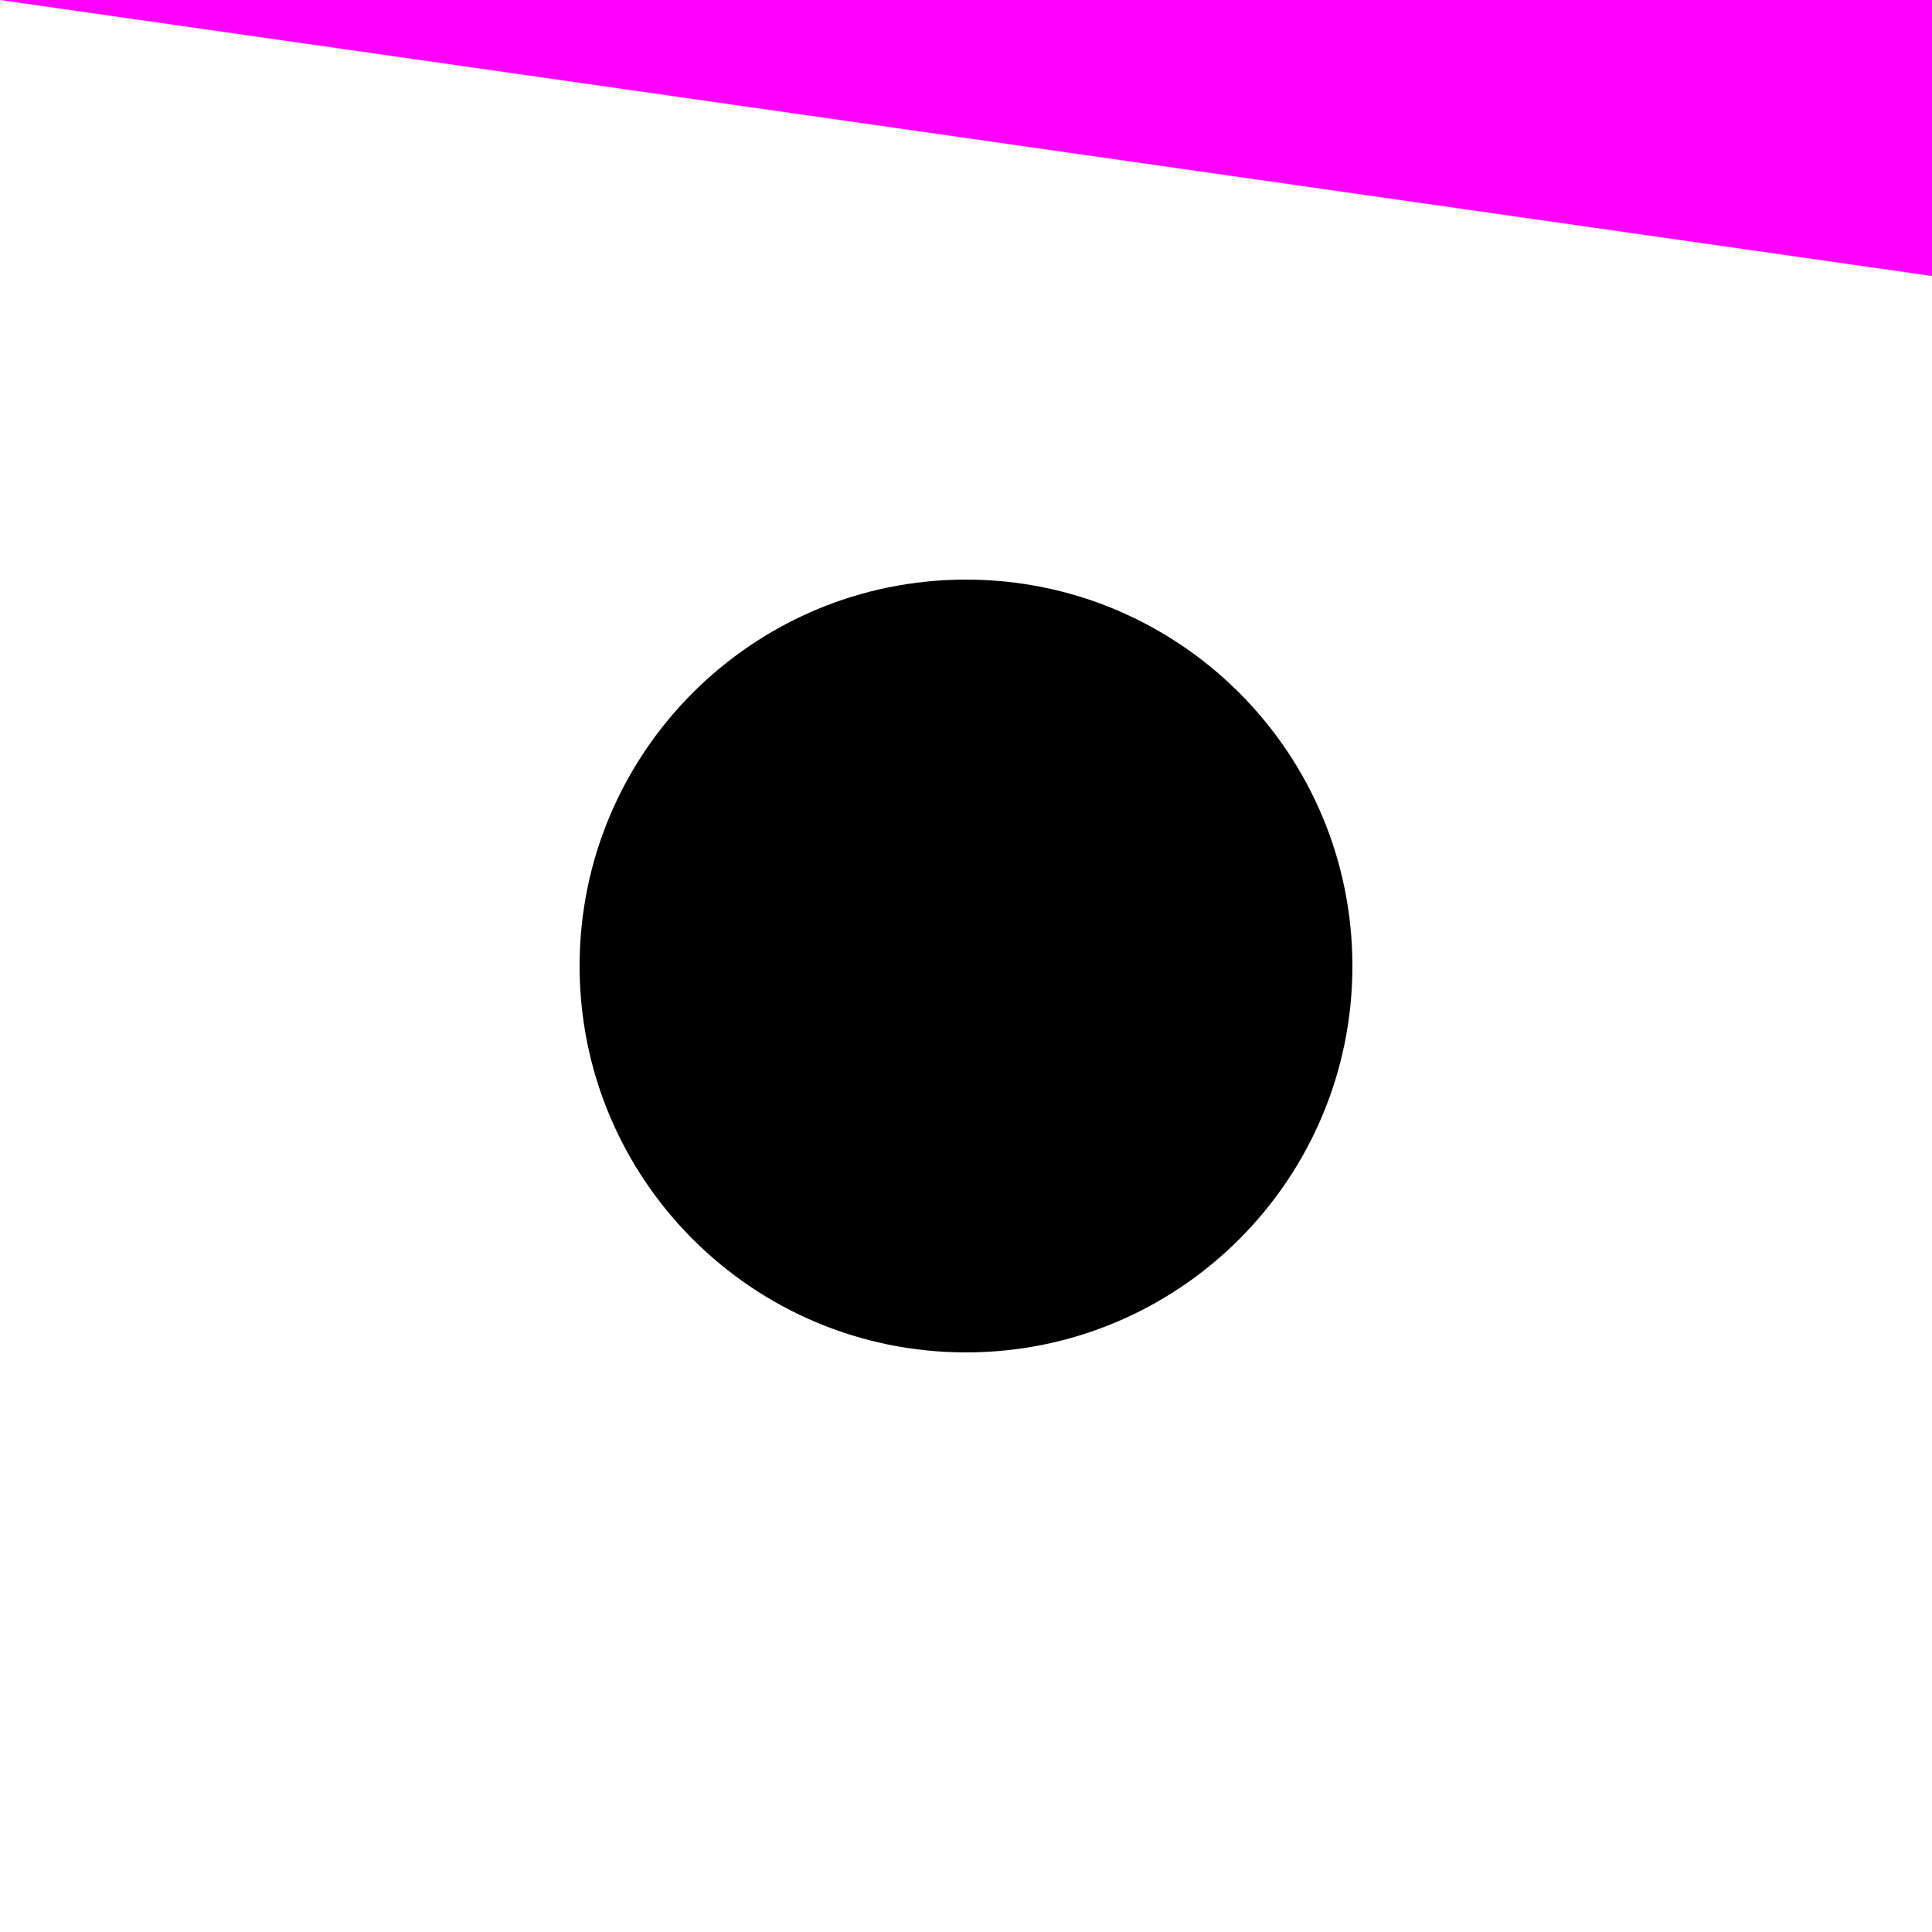
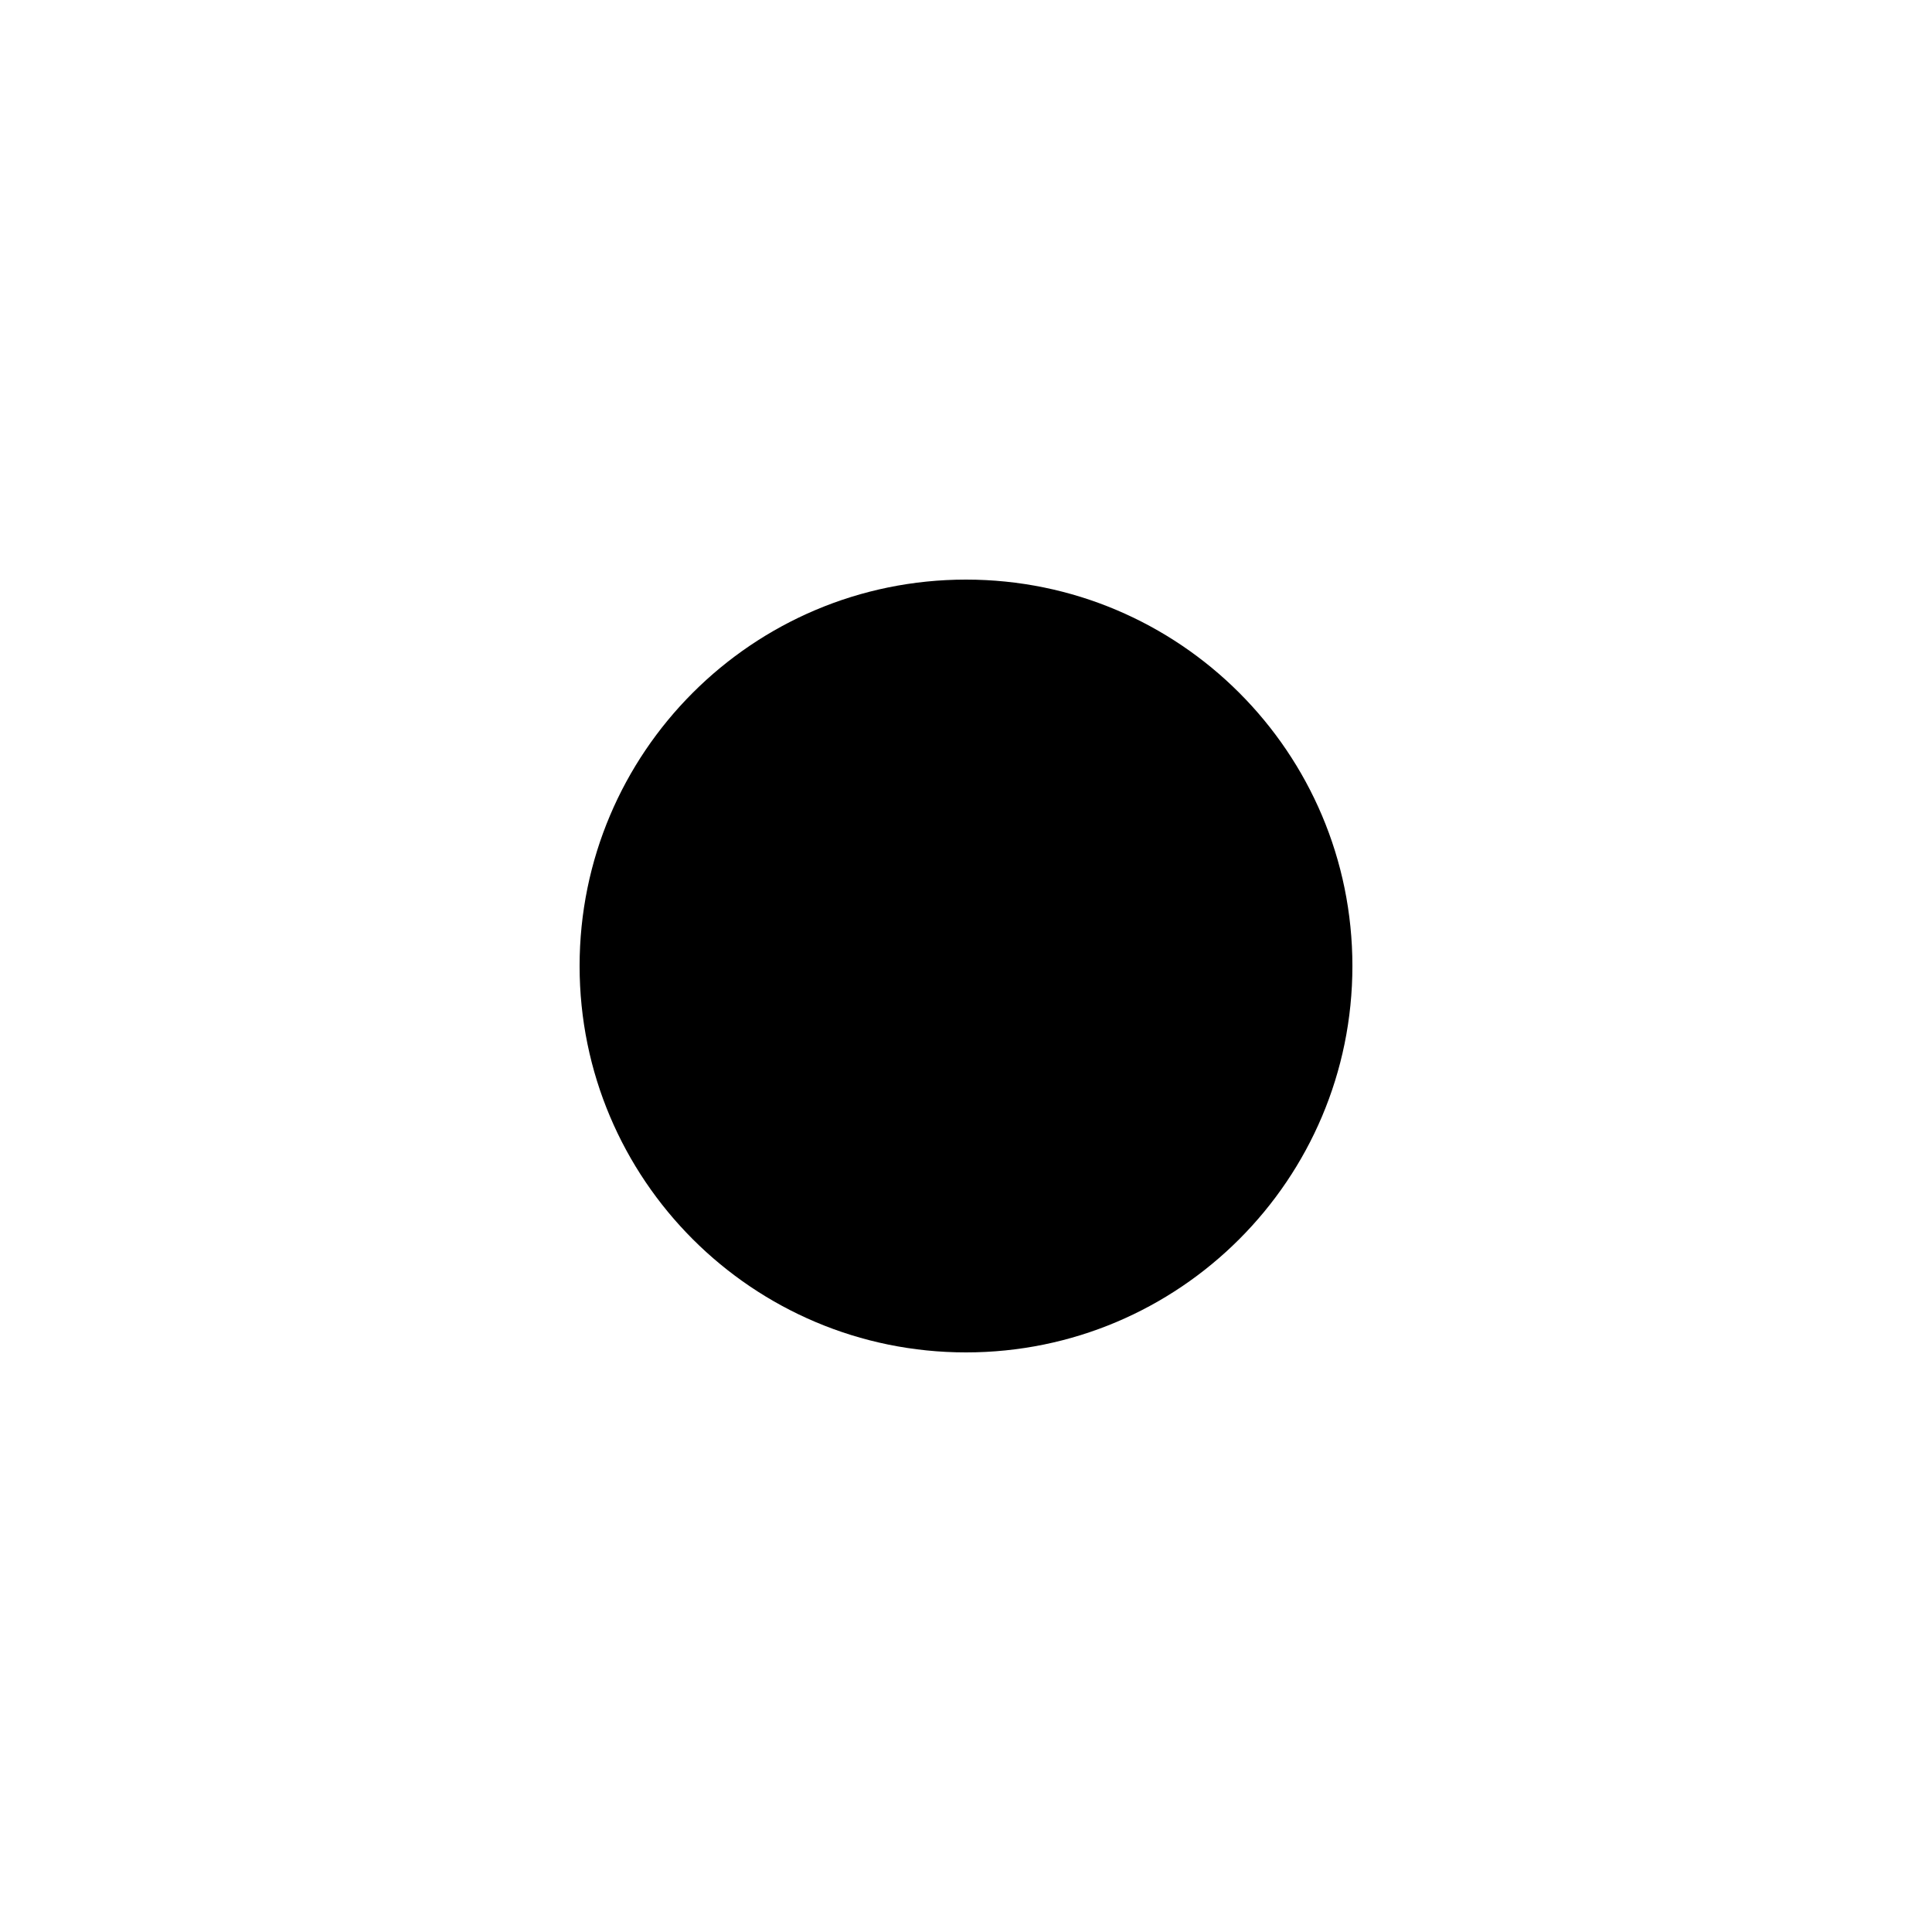
<svg xmlns="http://www.w3.org/2000/svg" width="100" height="100" viewBox="0 0 100 100">
  <style type="text/css">
    circle { fli: red; }
    rect { fill: not-a-color; }
  </style>
  <circle id="c" cx="50" cy="50" r="20">
  </circle>
-   <path style="d:path(&quot;m0,0h100l40,20z&quot;);fill:magenta" fill="rgb(255,0,255)" d="M 0 0 L 100 0 L 140 20 Z">
+   <path style="d:path(&quot;m0,0h100l40,20z&quot;);fill:magenta">
  </path>
</svg>
